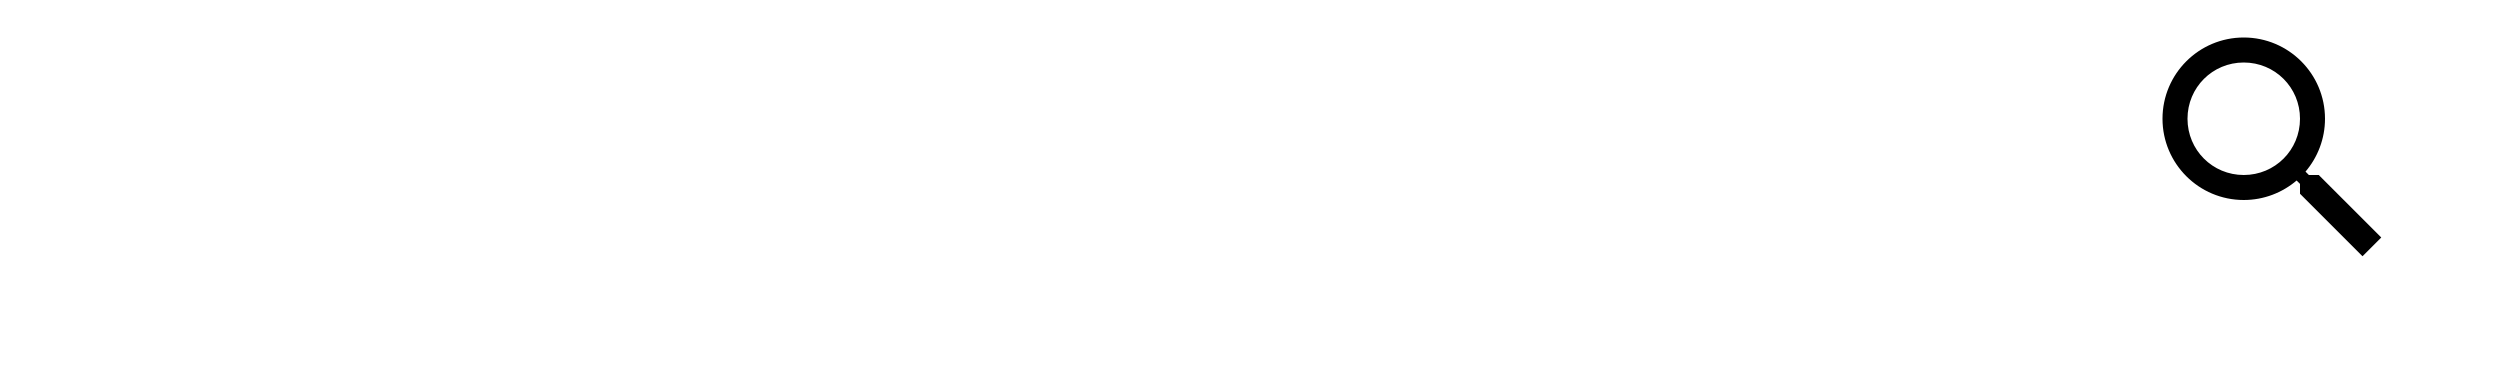
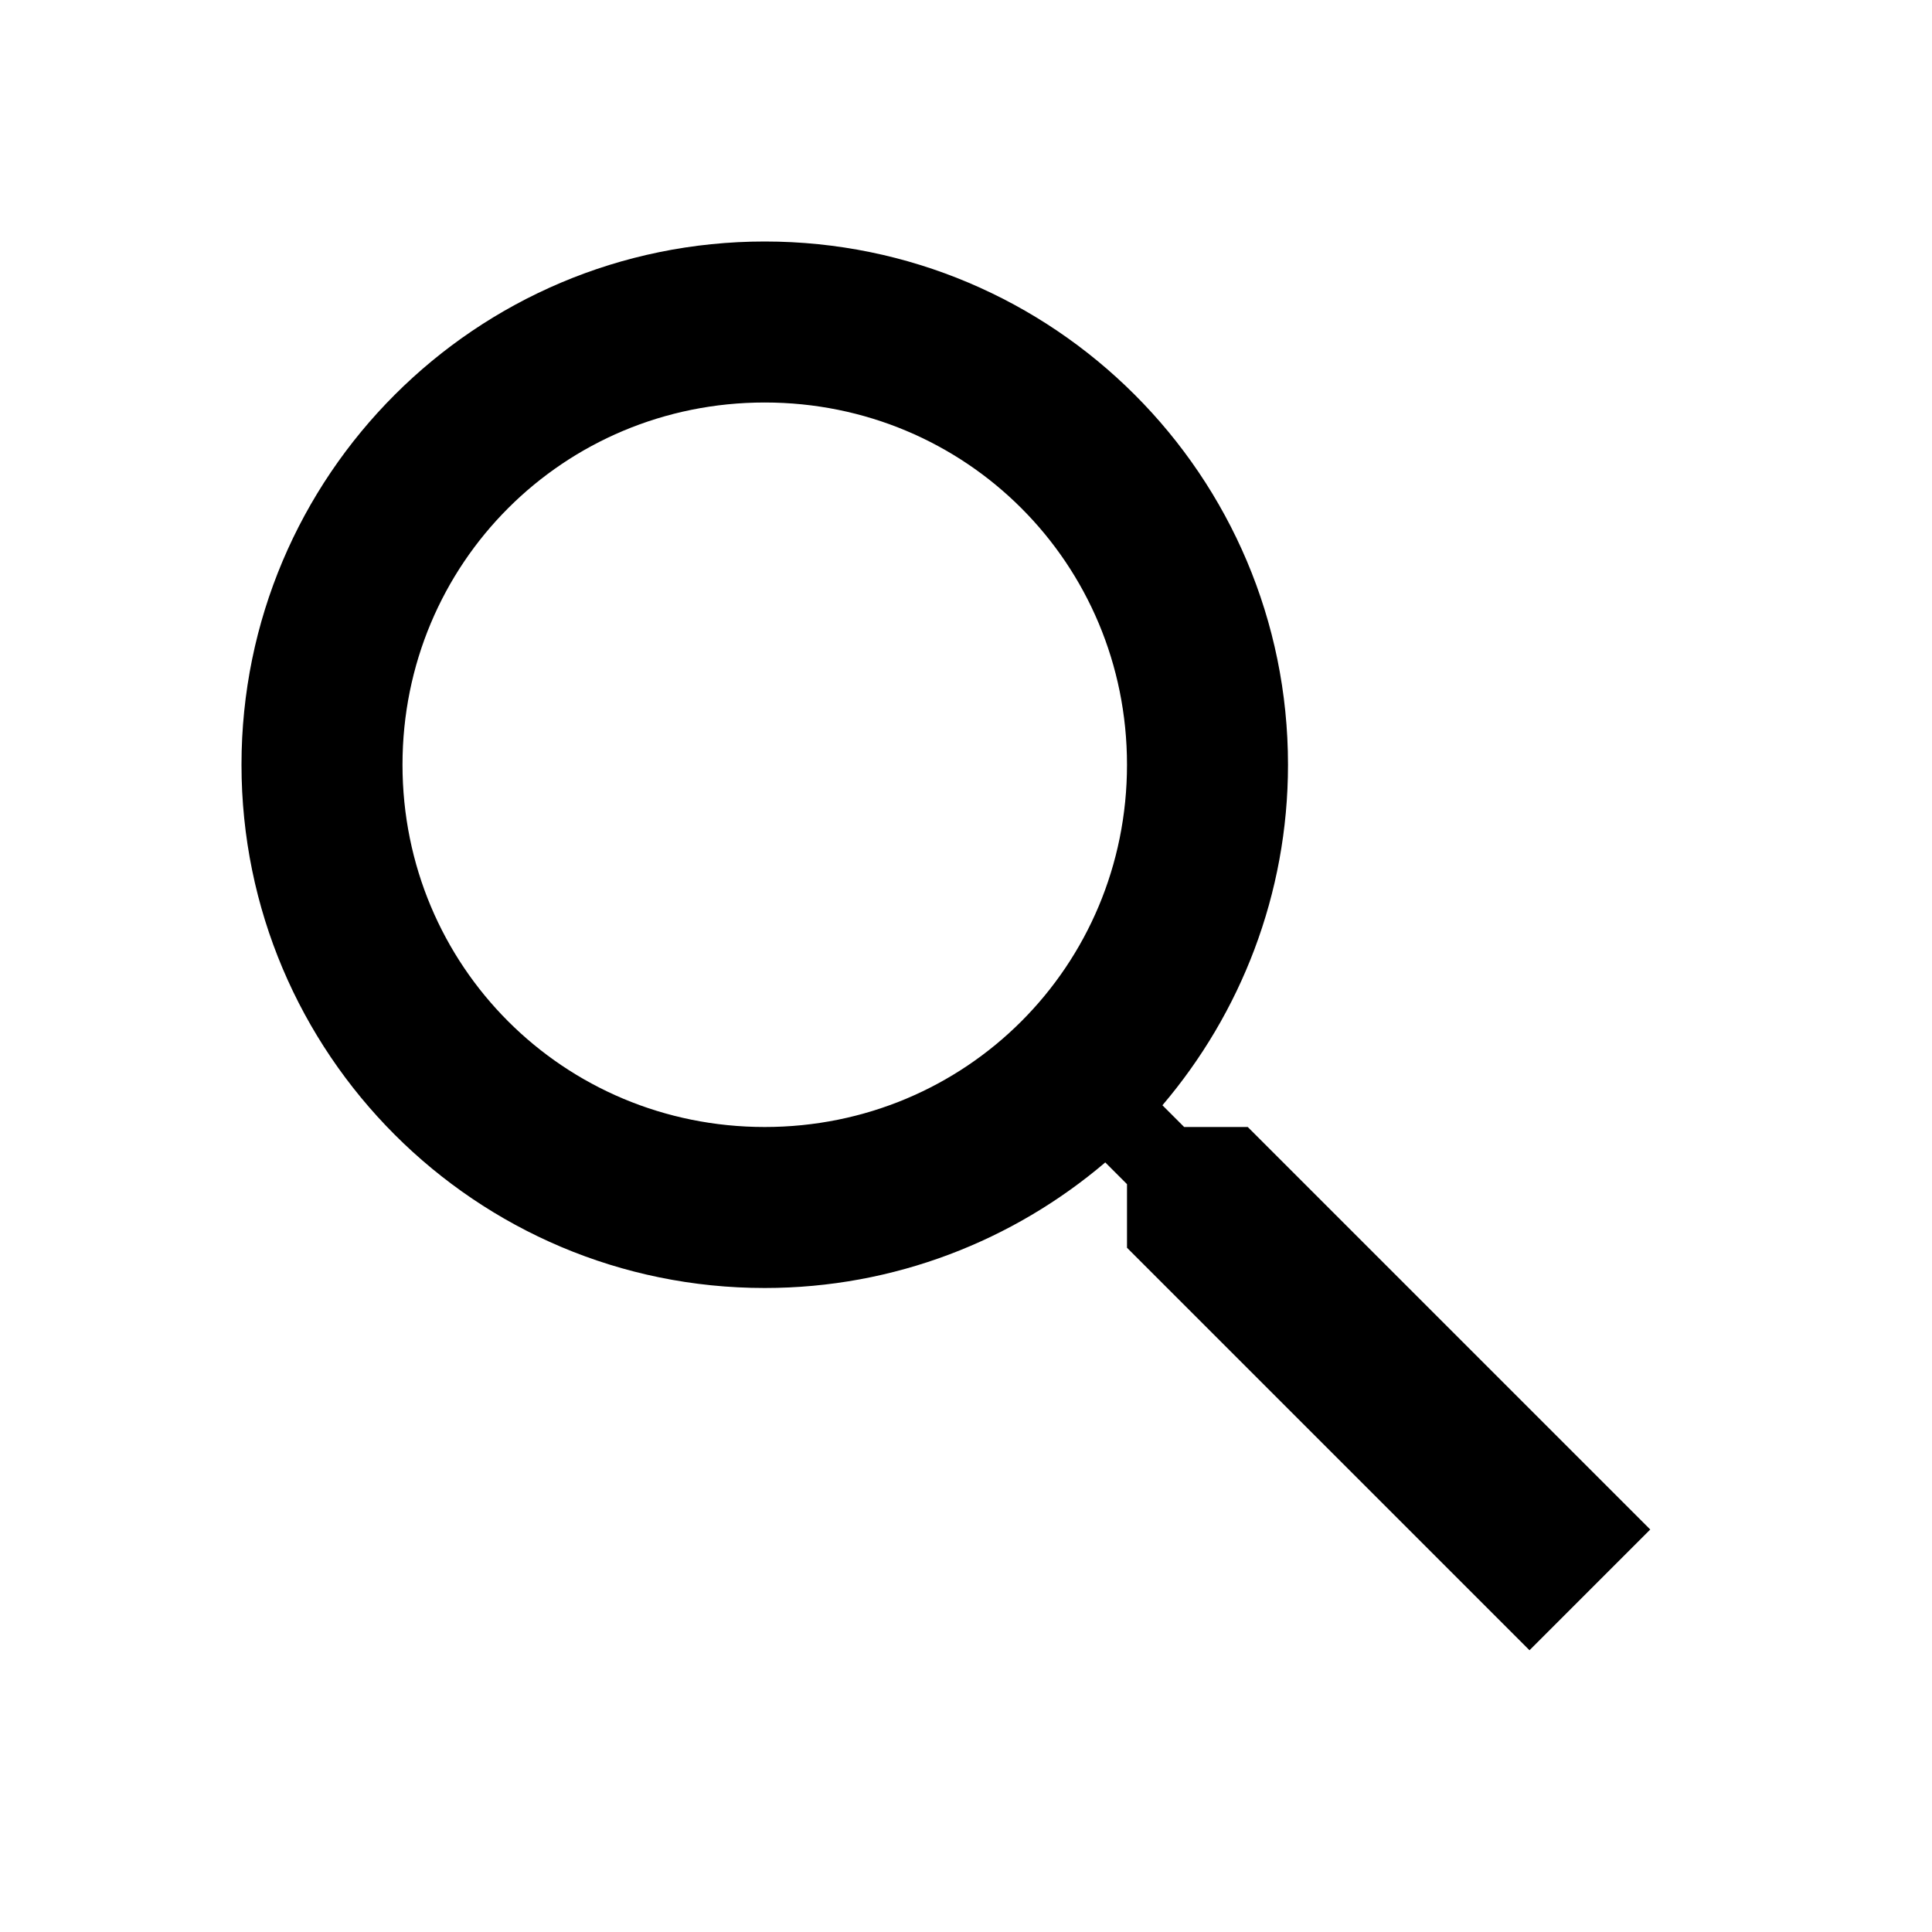
- <svg xmlns="http://www.w3.org/2000/svg" viewBox=" -170 0 200 30">
+ <svg xmlns="http://www.w3.org/2000/svg" viewBox=" 0 0 24 24">
  <path d="M9.5,3A6.5,6.5 0 0,1 16,9.5C16,11.11 15.41,12.59 14.44,13.73L14.71,14H15.5L20.5,19L19,20.5L14,15.5V14.71L13.73,14.44C12.59,15.41 11.11,16 9.5,16A6.5,6.5 0 0,1 3,9.5A6.5,6.5 0 0,1 9.5,3M9.5,5C7,5 5,7 5,9.5C5,12 7,14 9.5,14C12,14 14,12 14,9.5C14,7 12,5 9.5,5Z" />
</svg>
